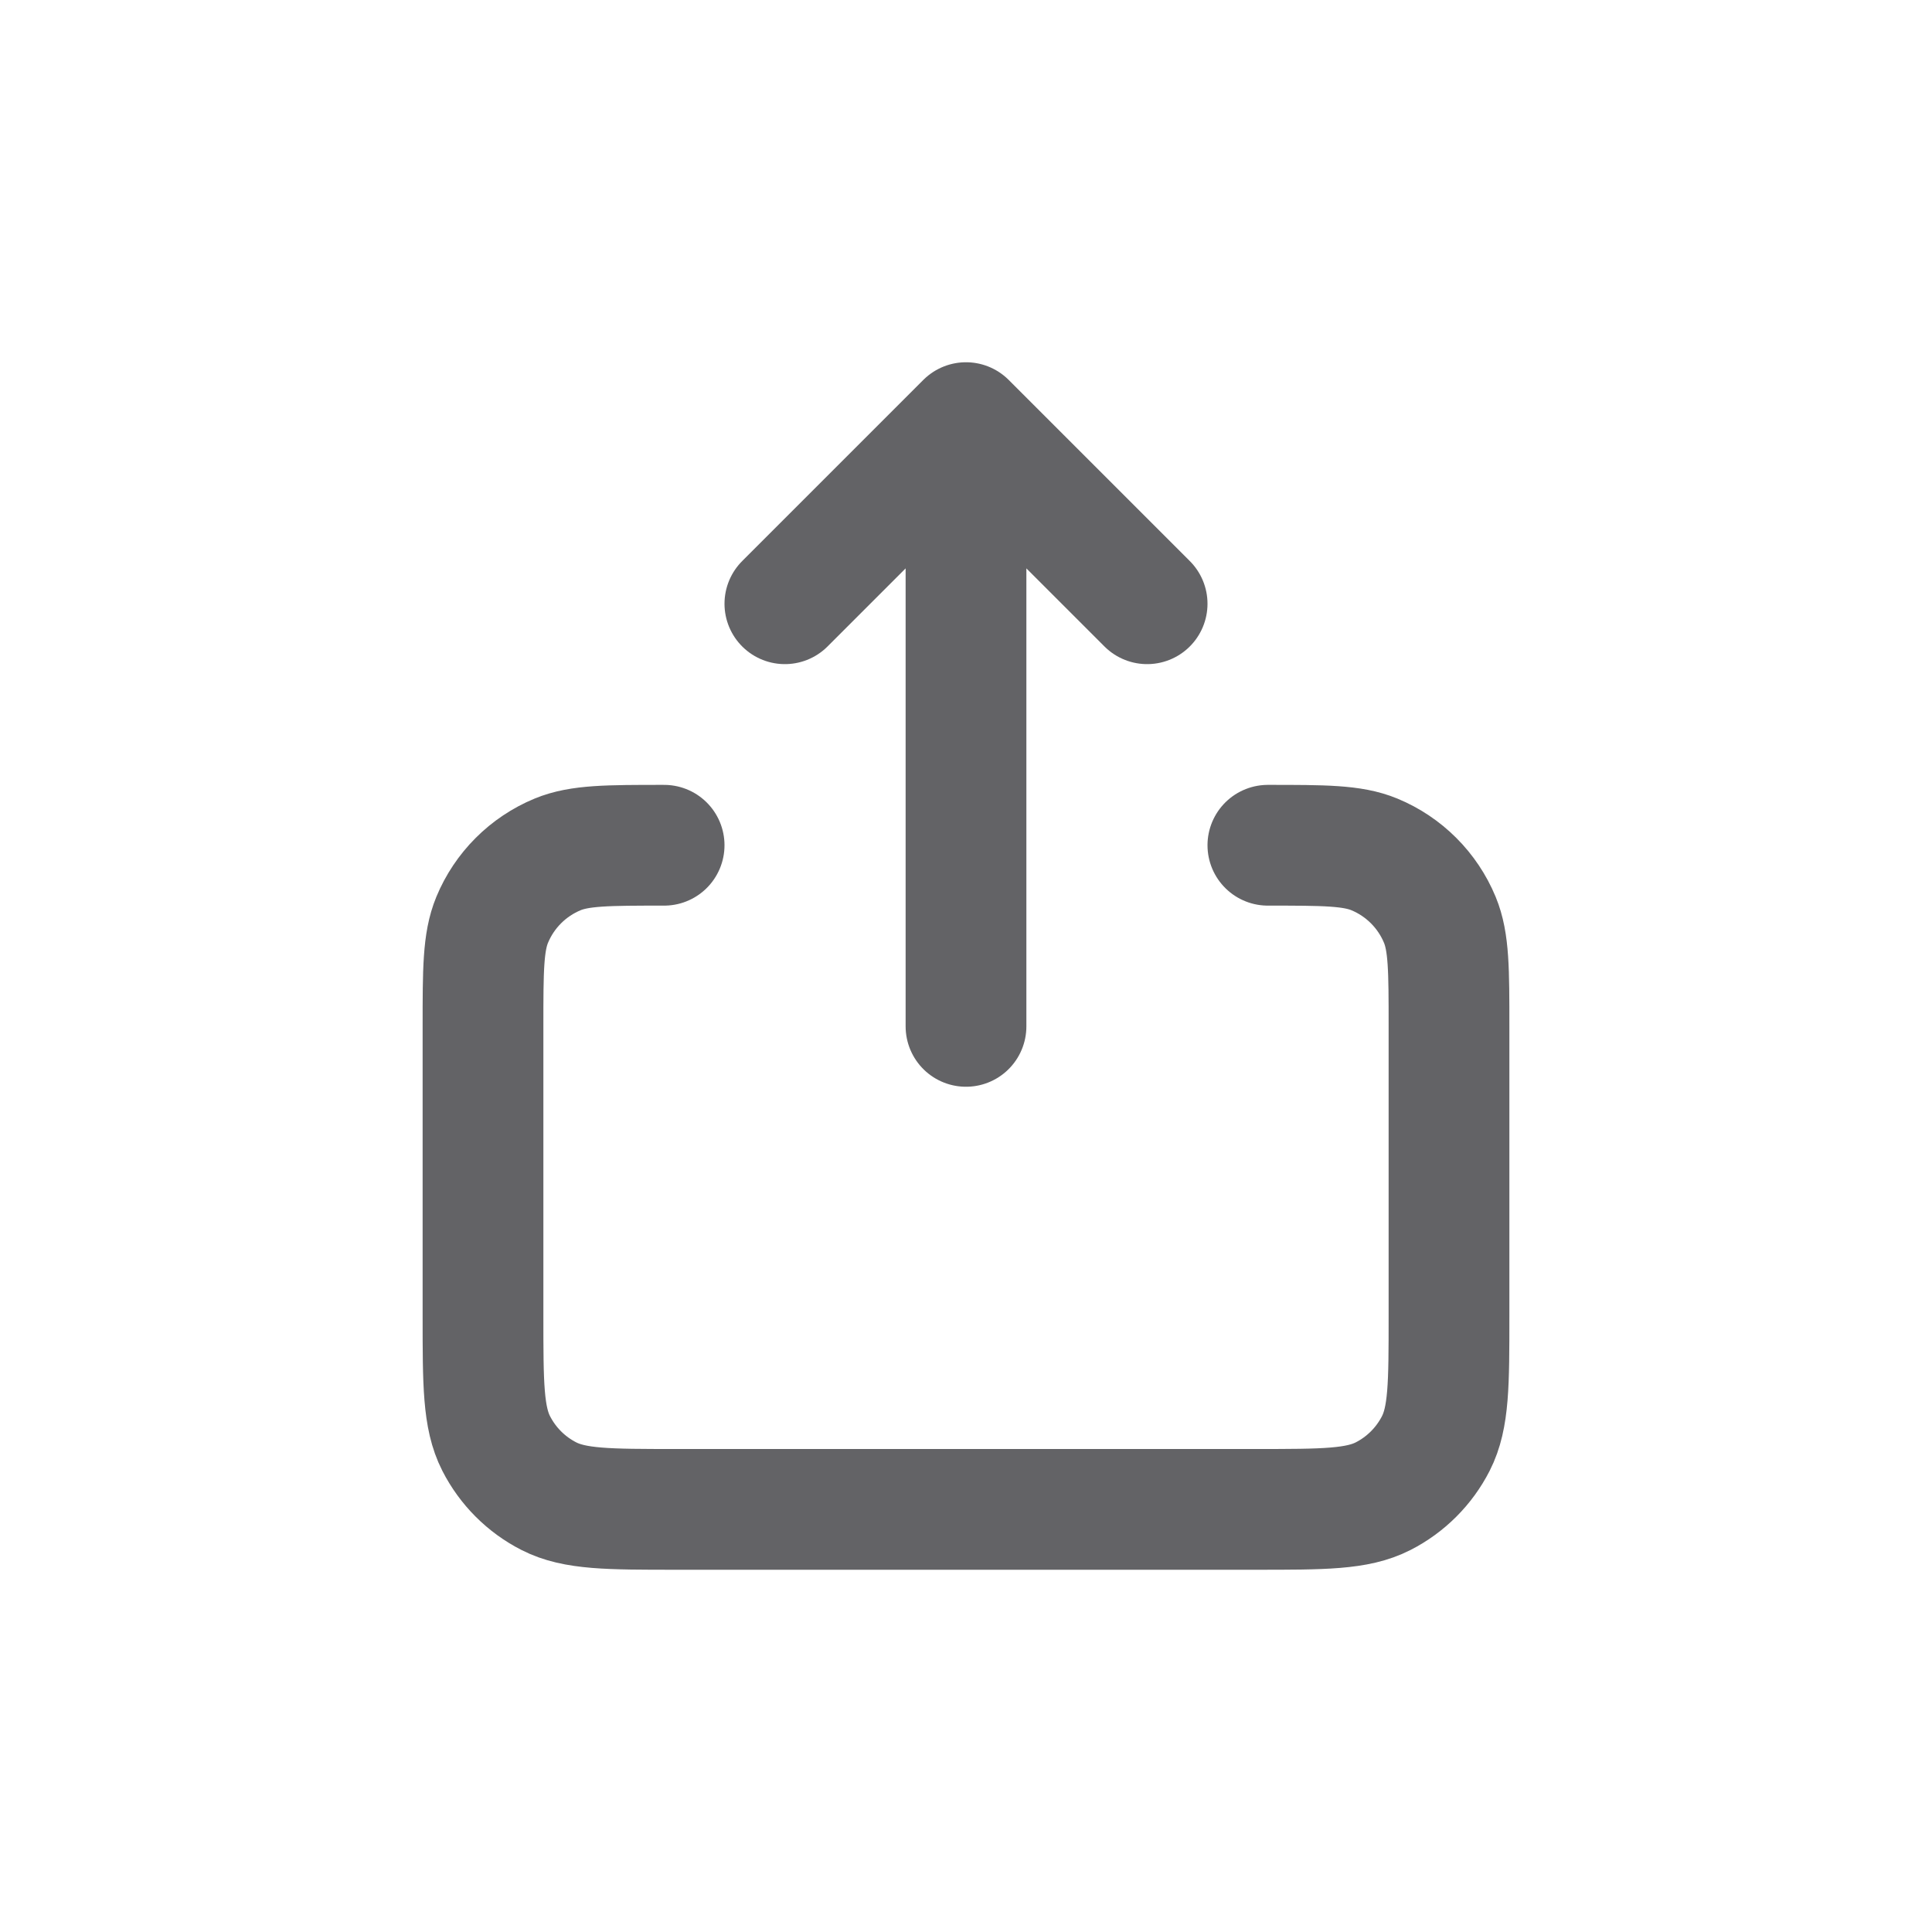
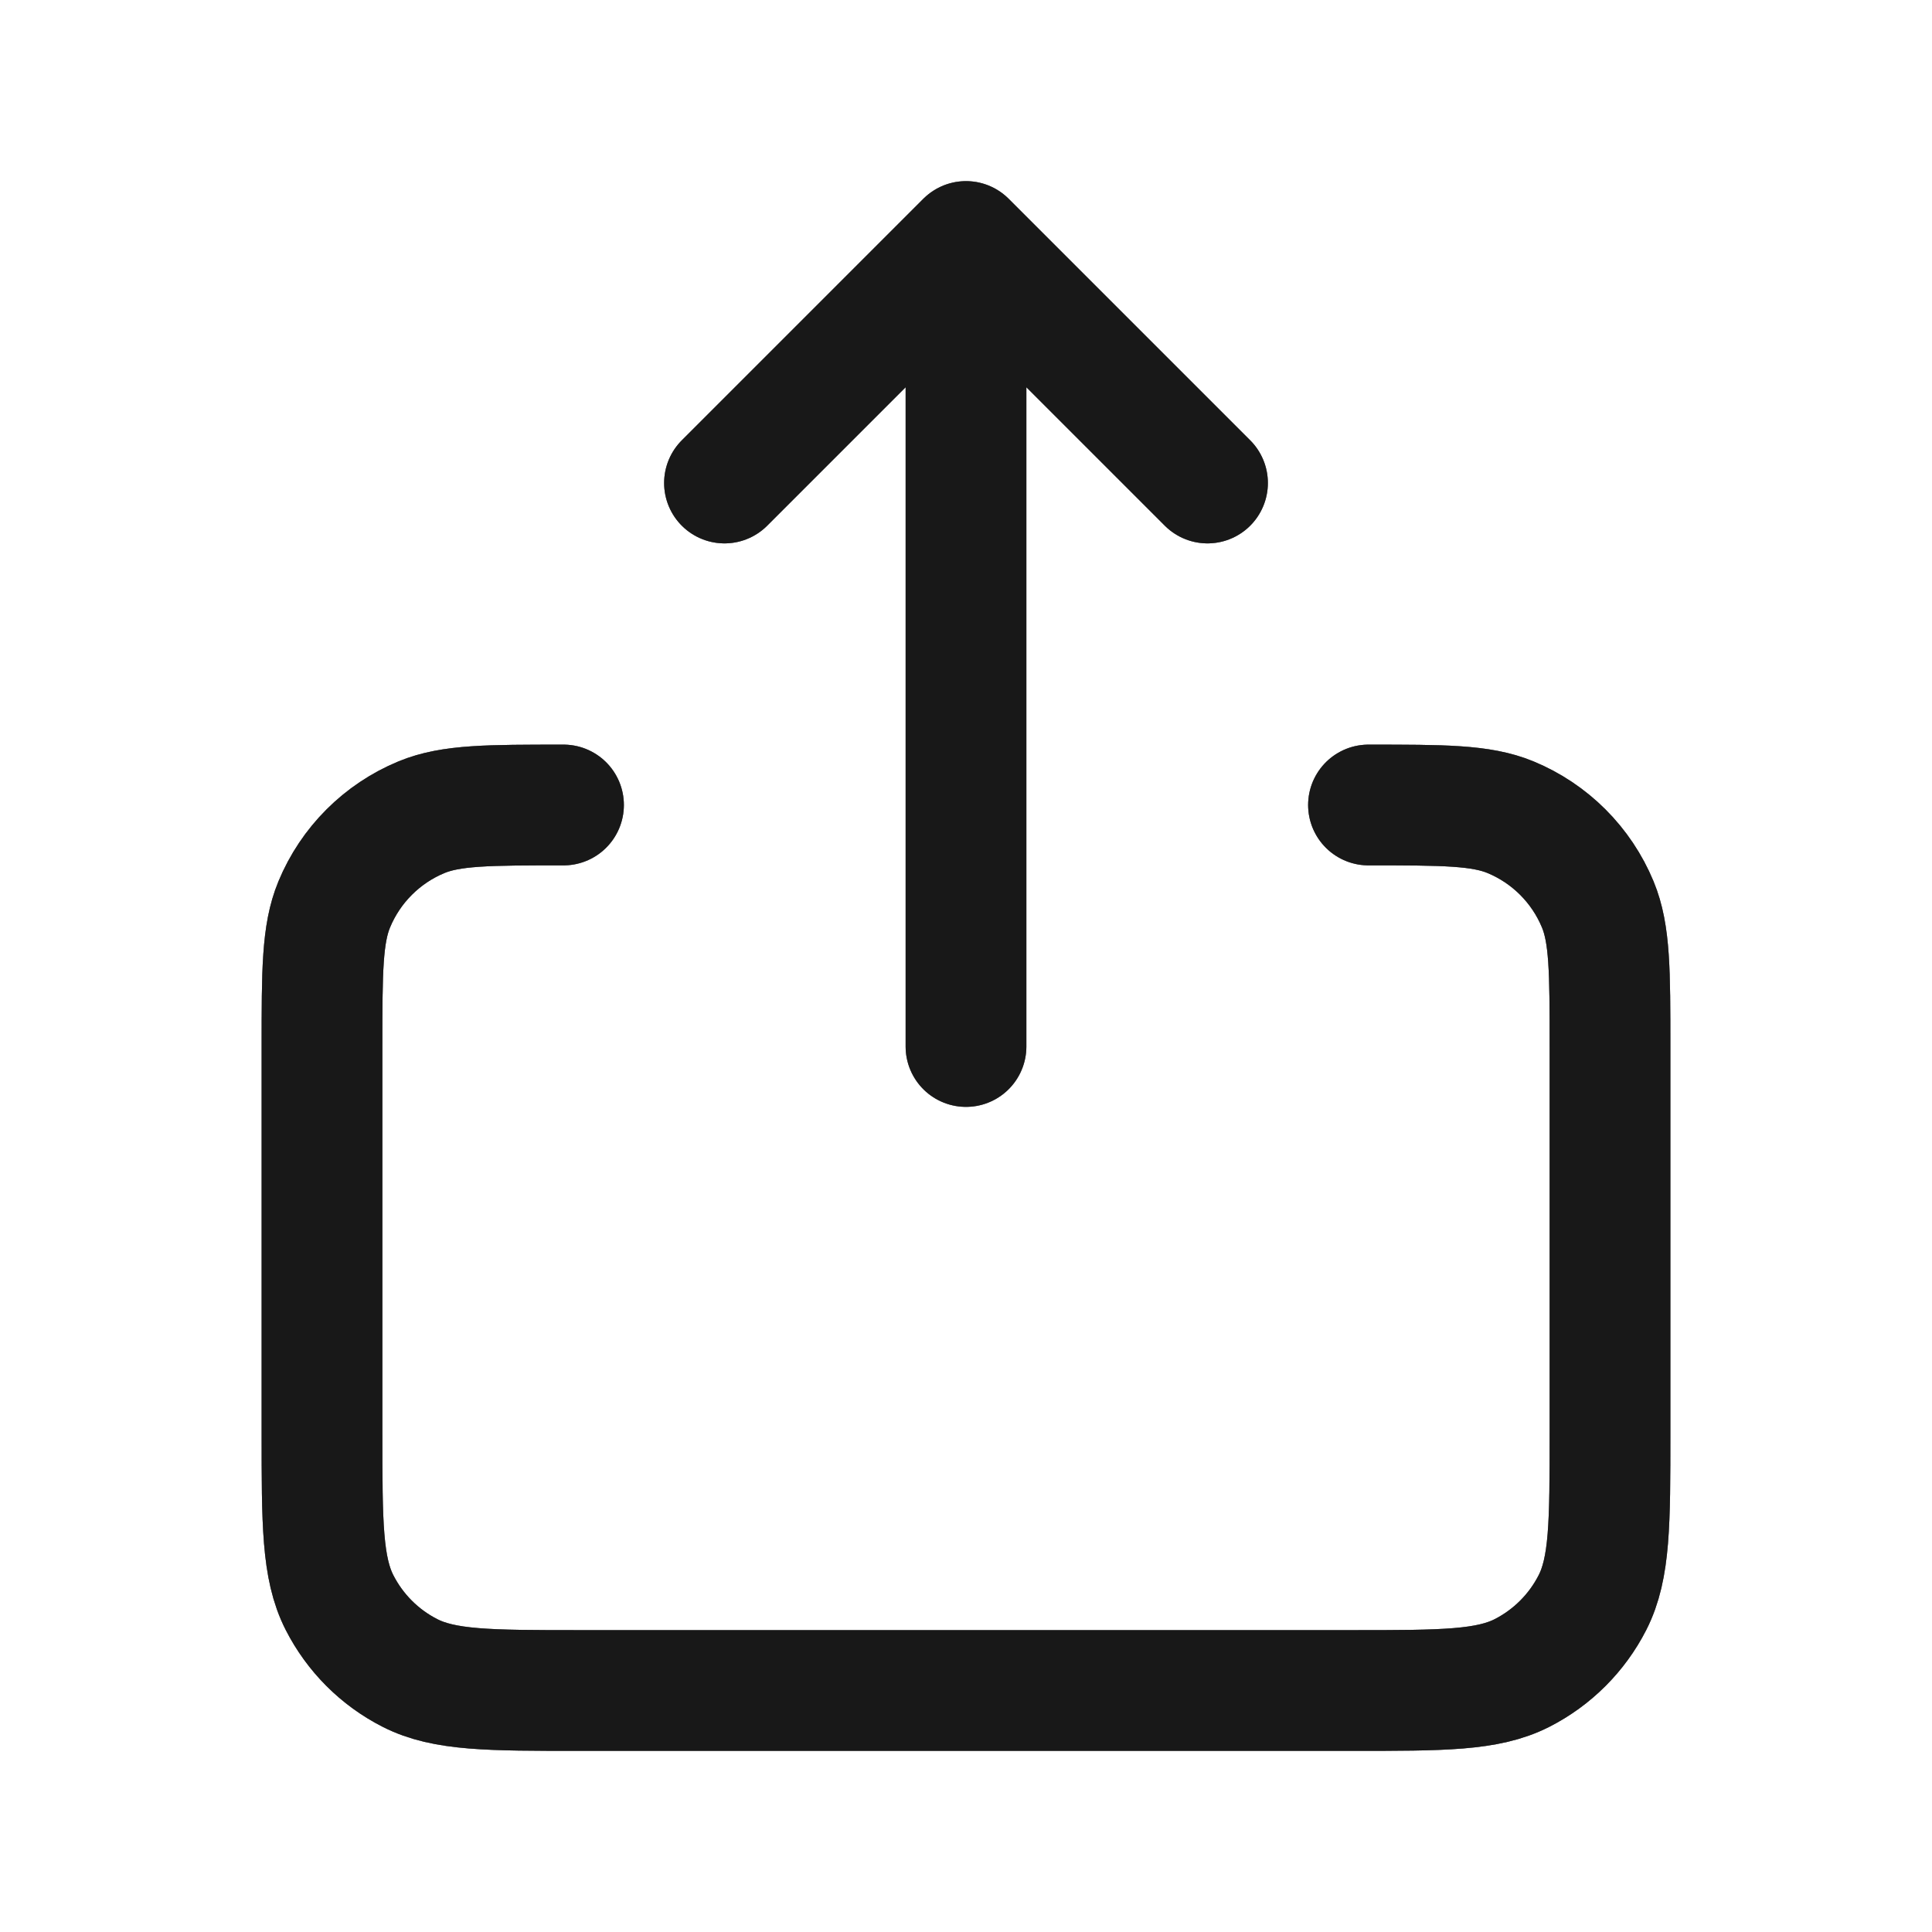
- <svg xmlns="http://www.w3.org/2000/svg" width="32" height="32" viewBox="0 0 32 32" fill="none">
-   <path d="M13 10L16 7M16 7L19 10M16 7V17M11 14C10.068 14 9.602 14 9.235 14.152C8.745 14.355 8.355 14.745 8.152 15.235C8 15.602 8 16.068 8 17V21.8C8 22.92 8 23.48 8.218 23.908C8.41 24.284 8.715 24.59 9.092 24.782C9.519 25 10.079 25 11.197 25H20.804C21.922 25 22.48 25 22.908 24.782C23.284 24.59 23.59 24.284 23.782 23.908C24 23.48 24 22.921 24 21.803V17C24 16.068 24 15.602 23.848 15.235C23.645 14.745 23.255 14.355 22.765 14.152C22.398 14 21.932 14 21 14" stroke="#636366" stroke-width="2" stroke-linecap="round" stroke-linejoin="round" />
+ <svg xmlns="http://www.w3.org/2000/svg" width="24" height="24" viewBox="0 0 24 24" fill="none">
+   <path d="M9 6L12 3M12 3L15 6M12 3V13M7 10C6.068 10 5.602 10 5.235 10.152C4.745 10.355 4.355 10.745 4.152 11.235C4 11.602 4 12.068 4 13V17.8C4 18.92 4 19.48 4.218 19.908C4.41 20.284 4.715 20.59 5.092 20.782C5.519 21 6.079 21 7.197 21H16.804C17.922 21 18.48 21 18.908 20.782C19.284 20.59 19.59 20.284 19.782 19.908C20 19.48 20 18.921 20 17.803V13C20 12.068 20 11.602 19.848 11.235C19.645 10.745 19.255 10.355 18.765 10.152C18.398 10 17.932 10 17 10" stroke="#48484A" stroke-width="1.5" stroke-linecap="round" stroke-linejoin="round" />
+   <path d="M9 6L12 3M12 3L15 6M12 3V13M7 10C6.068 10 5.602 10 5.235 10.152C4.745 10.355 4.355 10.745 4.152 11.235C4 11.602 4 12.068 4 13V17.8C4 18.92 4 19.48 4.218 19.908C4.41 20.284 4.715 20.59 5.092 20.782C5.519 21 6.079 21 7.197 21H16.804C17.922 21 18.48 21 18.908 20.782C19.284 20.59 19.59 20.284 19.782 19.908C20 19.48 20 18.921 20 17.803V13C20 12.068 20 11.602 19.848 11.235C19.645 10.745 19.255 10.355 18.765 10.152C18.398 10 17.932 10 17 10" stroke="black" stroke-opacity="0.2" stroke-width="1.5" stroke-linecap="round" stroke-linejoin="round" />
+   <path d="M9 6L12 3M12 3L15 6M12 3V13M7 10C6.068 10 5.602 10 5.235 10.152C4.745 10.355 4.355 10.745 4.152 11.235C4 11.602 4 12.068 4 13V17.8C4 18.92 4 19.48 4.218 19.908C4.41 20.284 4.715 20.59 5.092 20.782C5.519 21 6.079 21 7.197 21H16.804C17.922 21 18.48 21 18.908 20.782C19.284 20.59 19.59 20.284 19.782 19.908C20 19.48 20 18.921 20 17.803V13C20 12.068 20 11.602 19.848 11.235C19.645 10.745 19.255 10.355 18.765 10.152C18.398 10 17.932 10 17 10" stroke="black" stroke-opacity="0.2" stroke-width="1.5" stroke-linecap="round" stroke-linejoin="round" />
+   <path d="M9 6L12 3M12 3L15 6M12 3V13M7 10C6.068 10 5.602 10 5.235 10.152C4.745 10.355 4.355 10.745 4.152 11.235C4 11.602 4 12.068 4 13V17.8C4 18.92 4 19.48 4.218 19.908C4.41 20.284 4.715 20.59 5.092 20.782C5.519 21 6.079 21 7.197 21H16.804C17.922 21 18.48 21 18.908 20.782C19.284 20.59 19.59 20.284 19.782 19.908C20 19.48 20 18.921 20 17.803V13C20 12.068 20 11.602 19.848 11.235C19.645 10.745 19.255 10.355 18.765 10.152C18.398 10 17.932 10 17 10" stroke="black" stroke-opacity="0.2" stroke-width="1.5" stroke-linecap="round" stroke-linejoin="round" />
+   <path d="M9 6L12 3M12 3L15 6M12 3V13M7 10C6.068 10 5.602 10 5.235 10.152C4.745 10.355 4.355 10.745 4.152 11.235C4 11.602 4 12.068 4 13V17.8C4 18.92 4 19.48 4.218 19.908C4.41 20.284 4.715 20.59 5.092 20.782C5.519 21 6.079 21 7.197 21H16.804C17.922 21 18.48 21 18.908 20.782C19.284 20.59 19.59 20.284 19.782 19.908C20 19.48 20 18.921 20 17.803V13C20 12.068 20 11.602 19.848 11.235C19.645 10.745 19.255 10.355 18.765 10.152C18.398 10 17.932 10 17 10" stroke="black" stroke-opacity="0.2" stroke-width="1.5" stroke-linecap="round" stroke-linejoin="round" />
+   <path d="M9 6L12 3M12 3L15 6M12 3V13M7 10C6.068 10 5.602 10 5.235 10.152C4.745 10.355 4.355 10.745 4.152 11.235C4 11.602 4 12.068 4 13V17.8C4 18.92 4 19.48 4.218 19.908C4.41 20.284 4.715 20.59 5.092 20.782C5.519 21 6.079 21 7.197 21H16.804C17.922 21 18.48 21 18.908 20.782C19.284 20.59 19.59 20.284 19.782 19.908C20 19.48 20 18.921 20 17.803V13C20 12.068 20 11.602 19.848 11.235C19.645 10.745 19.255 10.355 18.765 10.152C18.398 10 17.932 10 17 10" stroke="black" stroke-opacity="0.2" stroke-width="1.5" stroke-linecap="round" stroke-linejoin="round" />
</svg>
